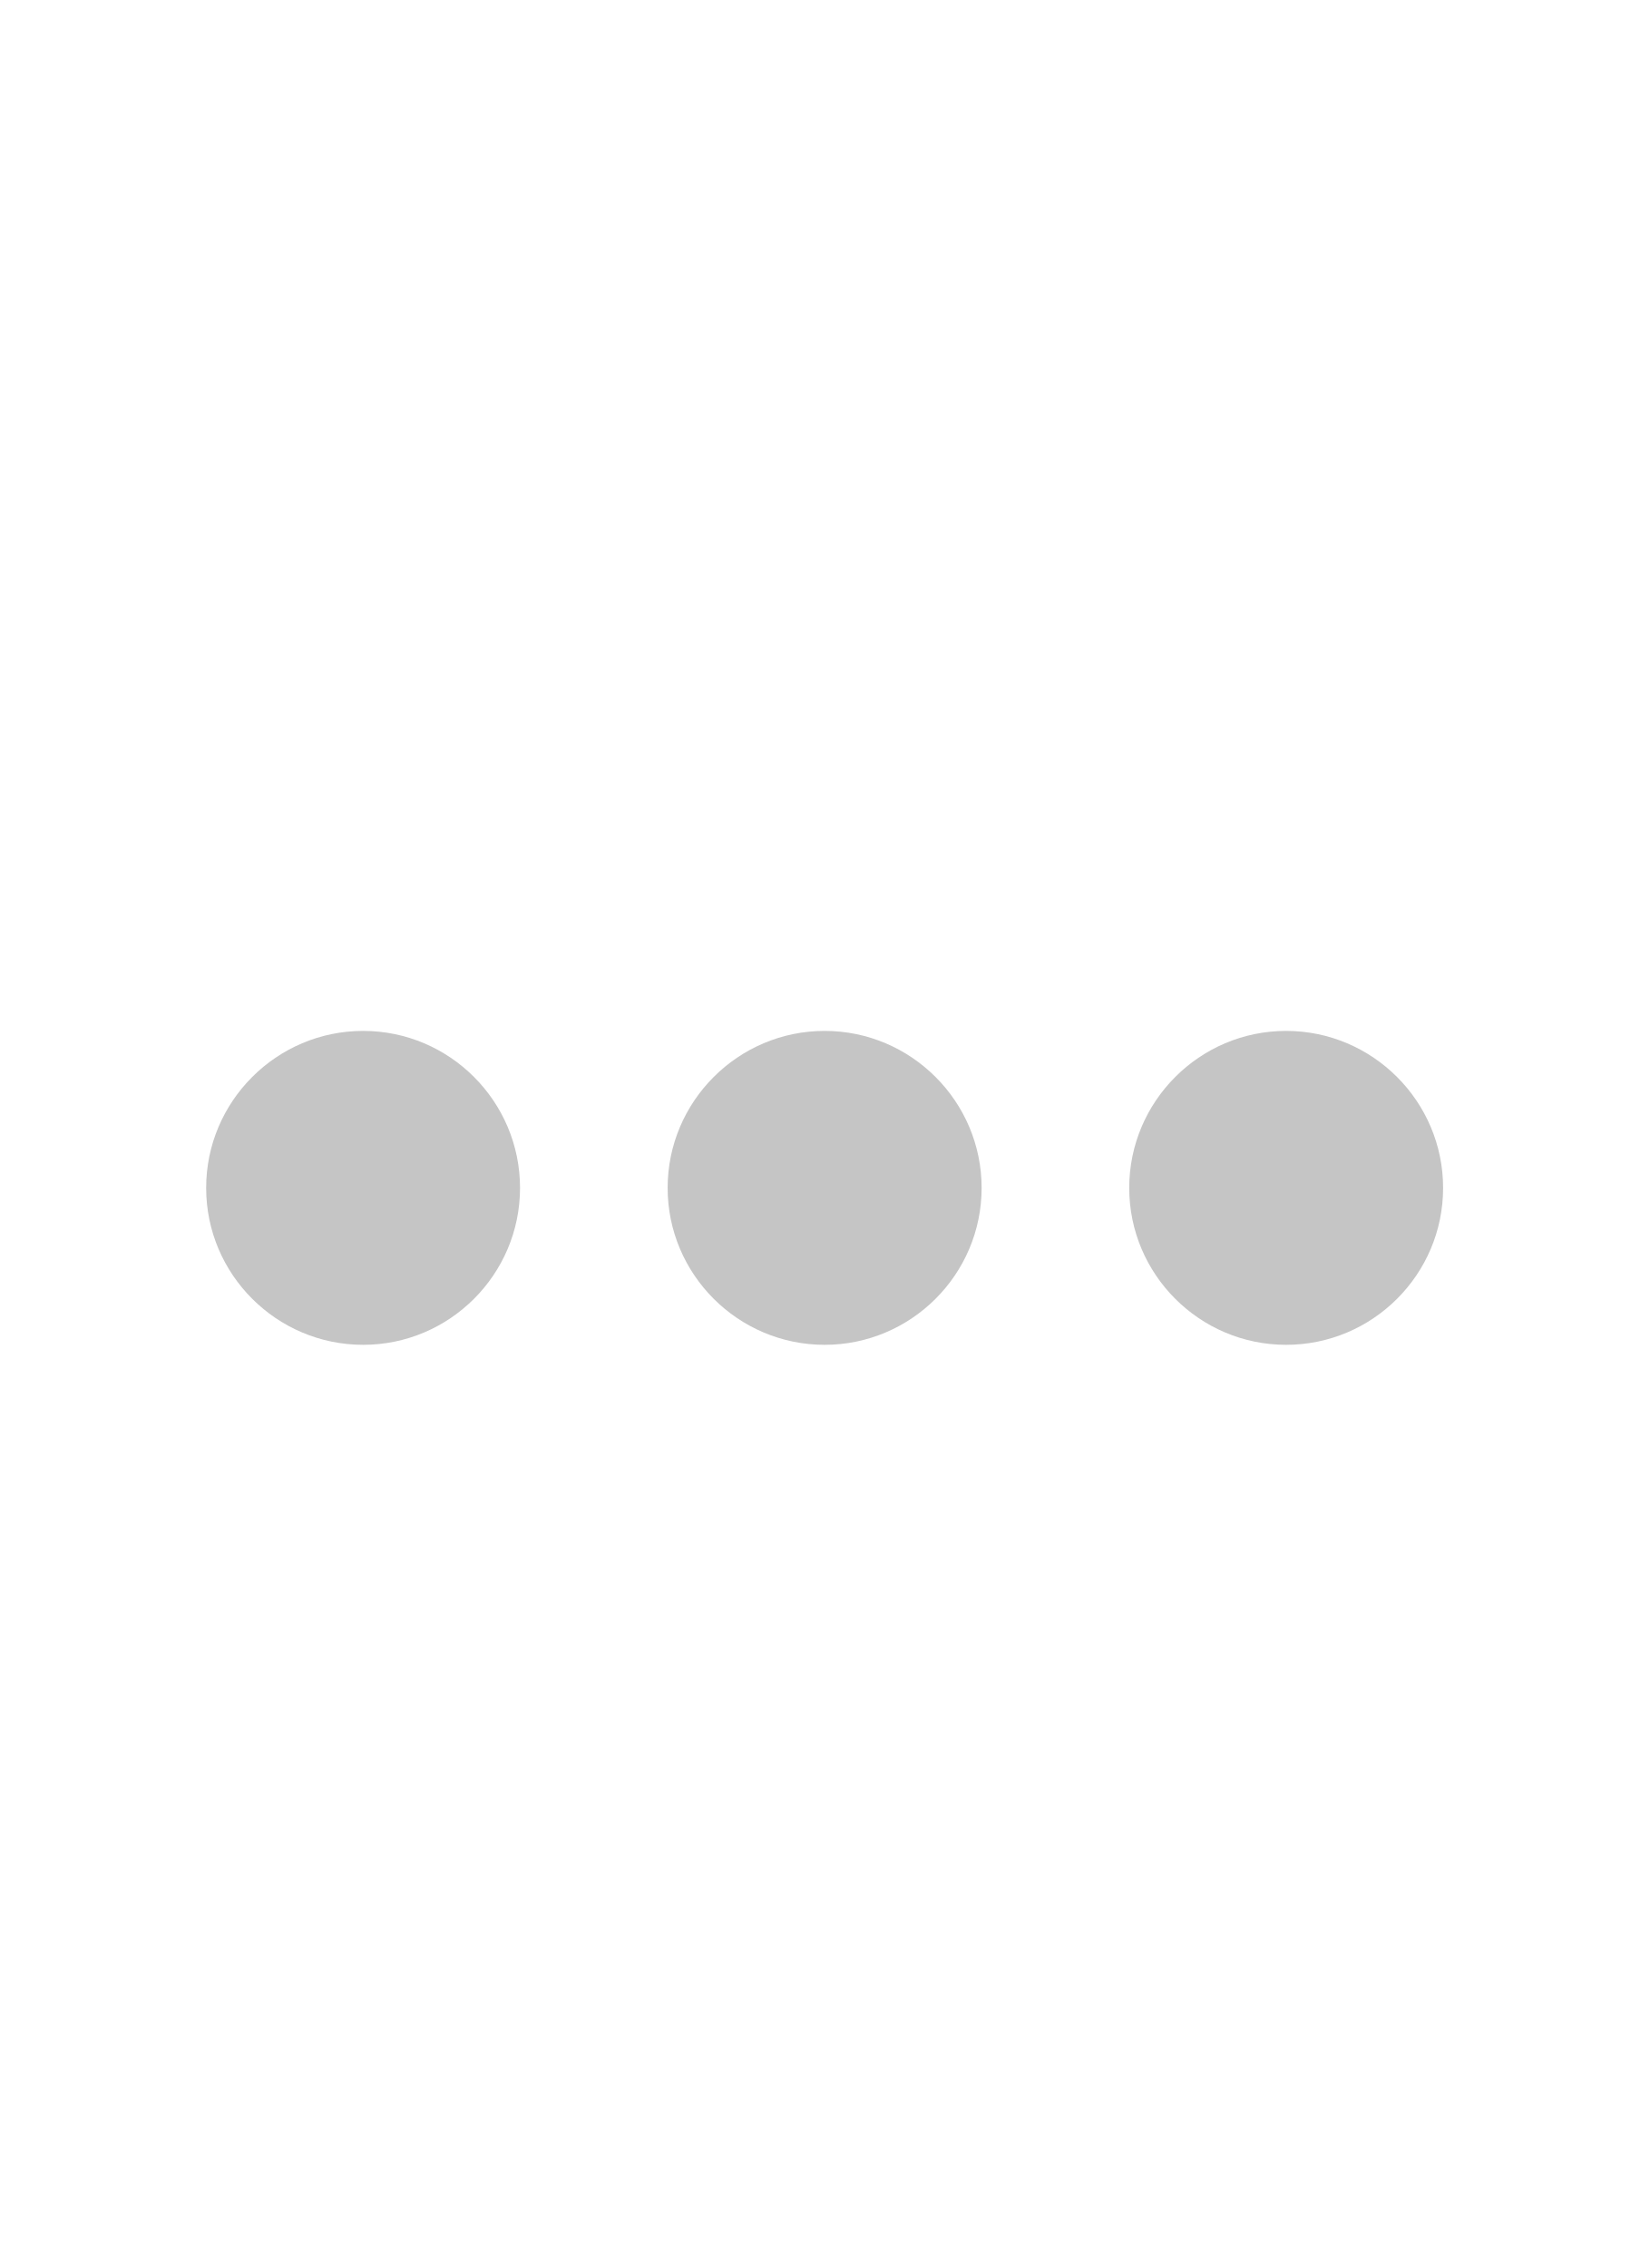
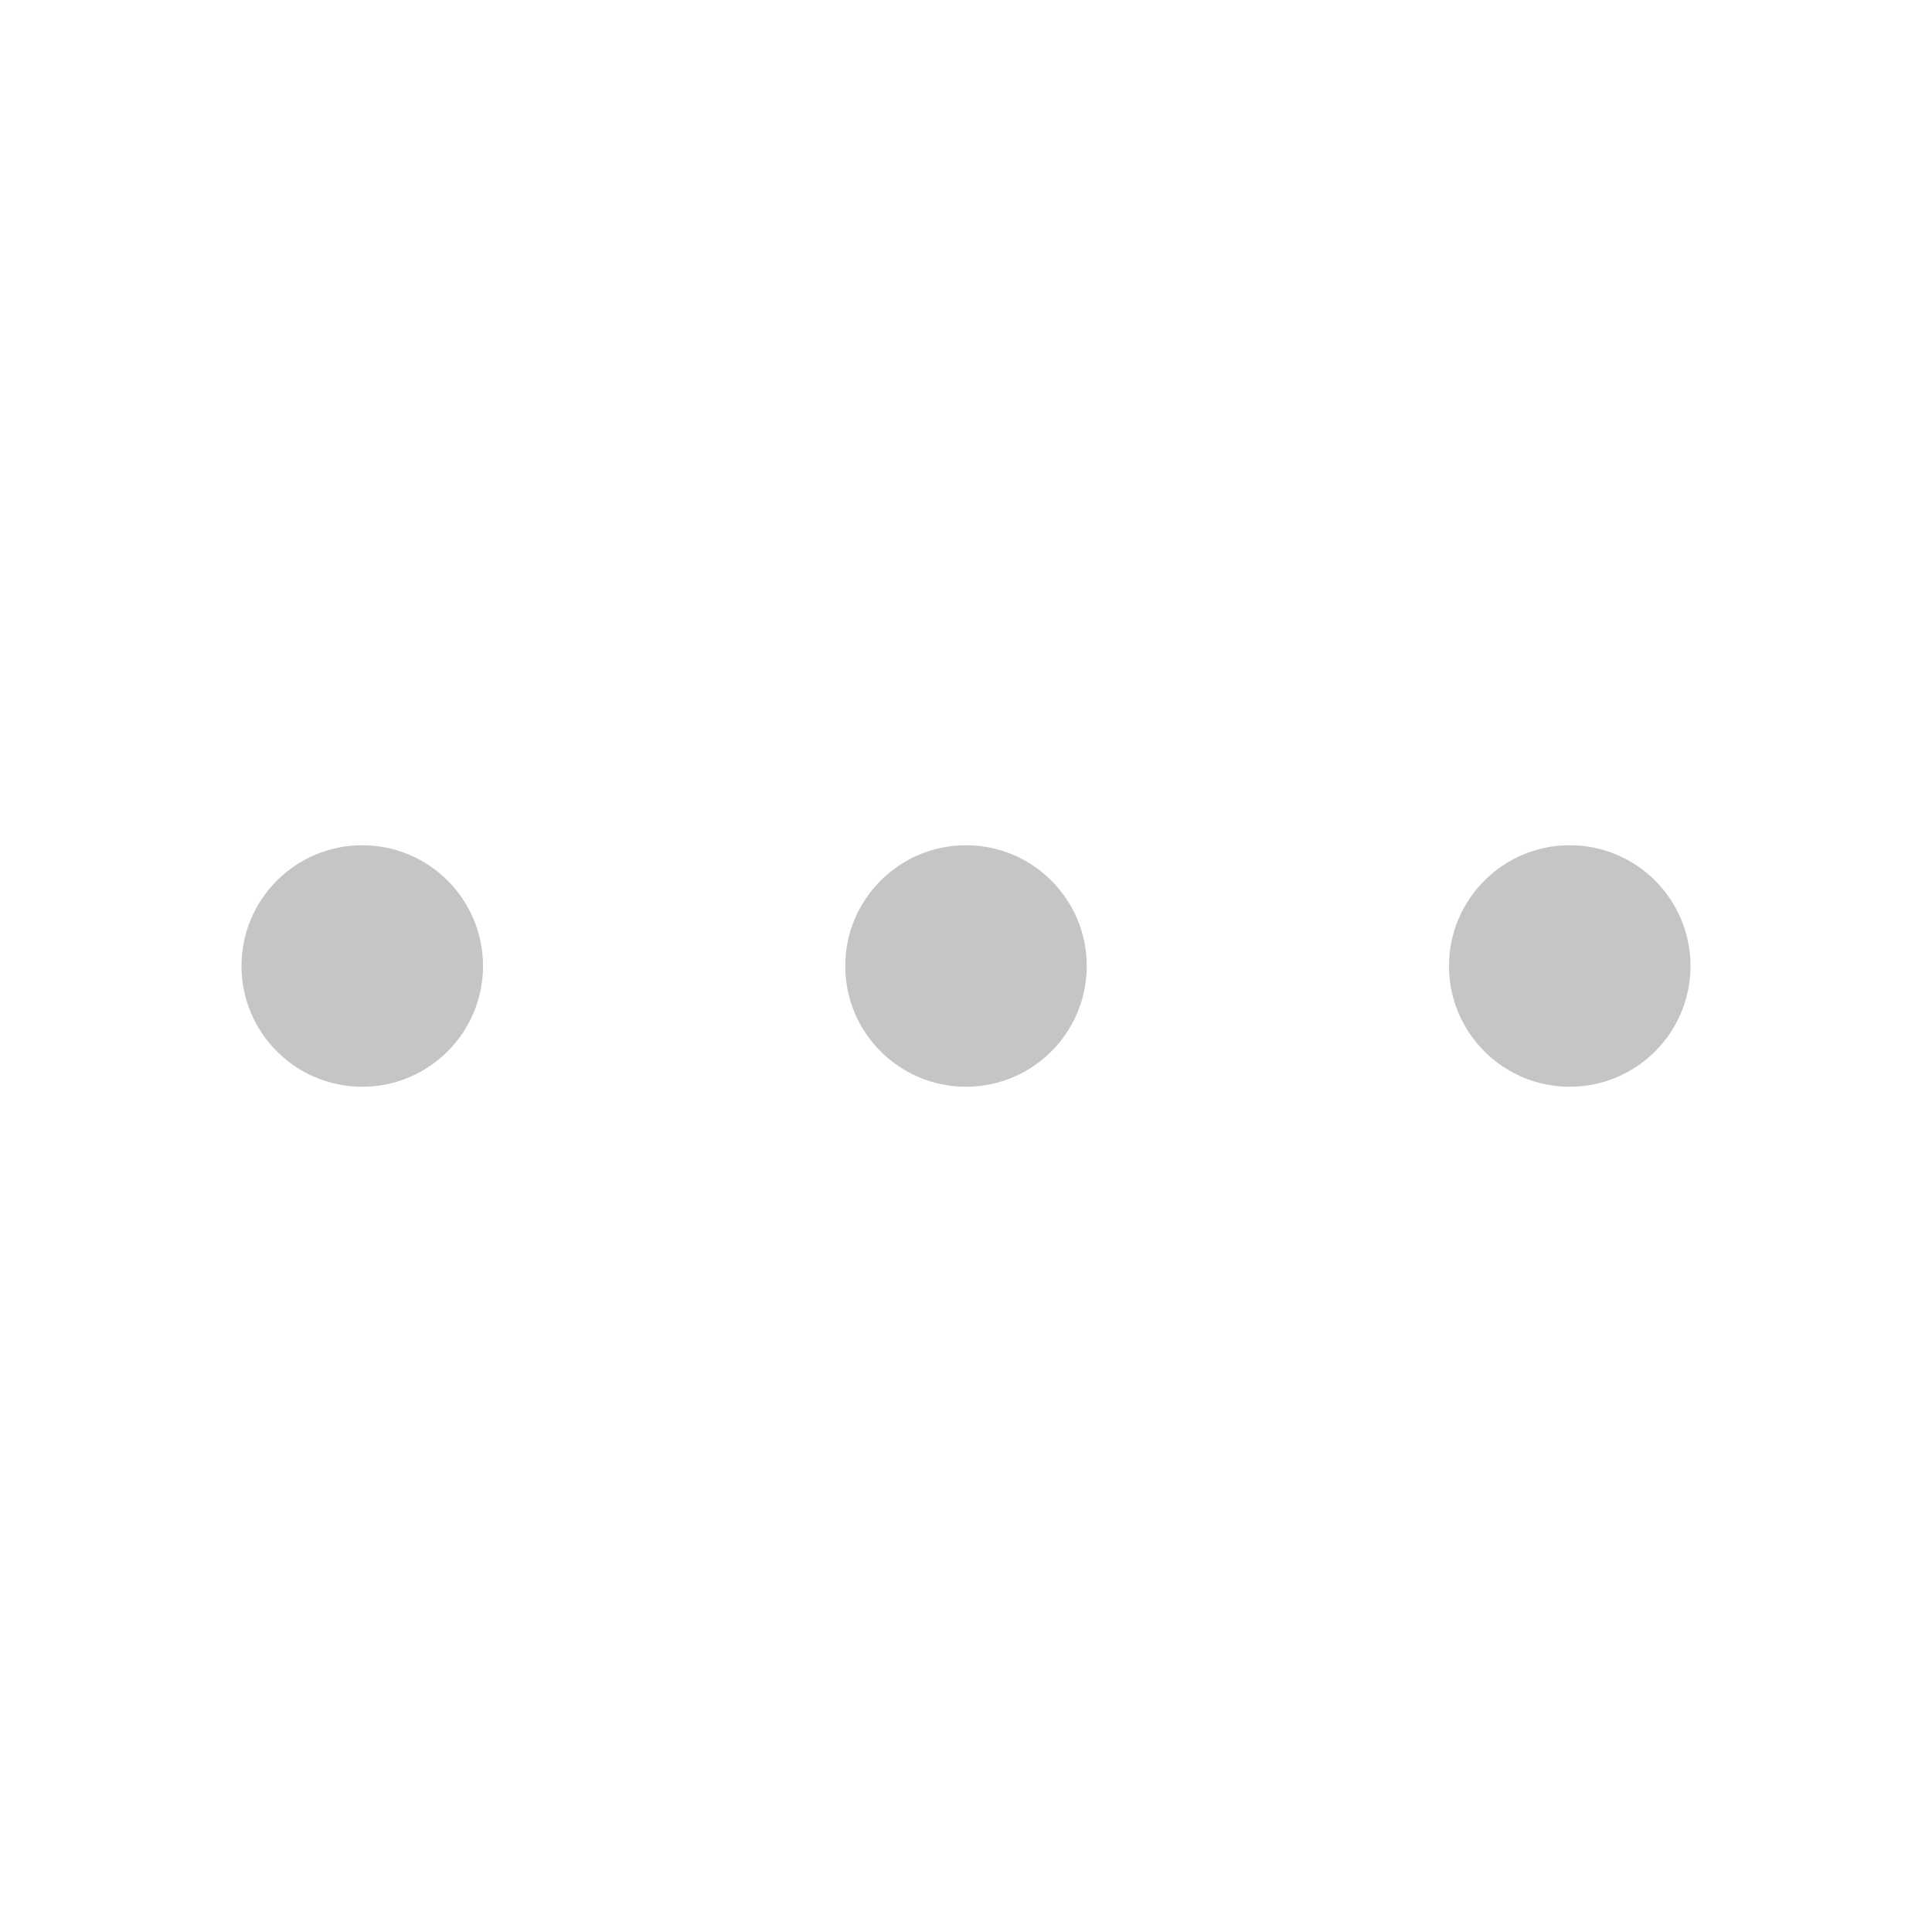
- <svg xmlns="http://www.w3.org/2000/svg" viewBox="0 0 16 22">
-   <path fill="#C5C5C5" d="M3.523 10C2.684 10 2 10.684 2 11.523c0 .839.684 1.522 1.523 1.522.839 0 1.522-.683 1.522-1.522S4.362 10 3.523 10zM8 10c-.839 0-1.523.684-1.523 1.523 0 .839.684 1.522 1.523 1.522.839 0 1.523-.683 1.523-1.522S8.839 10 8 10zm4.477 0c-.839 0-1.522.684-1.522 1.523 0 .839.683 1.522 1.522 1.522.84 0 1.523-.683 1.523-1.522S13.316 10 12.477 10z" />
+ <svg xmlns="http://www.w3.org/2000/svg" width="16" height="16" fill="none" viewBox="0 0 16 16">
+   <path fill="#C5C5C5" d="M4 8a1 1 0 1 1-2 0 1 1 0 0 1 2 0zM9 8a1 1 0 1 1-2 0 1 1 0 0 1 2 0zM14 8a1 1 0 1 1-2 0 1 1 0 0 1 2 0z" />
</svg>
